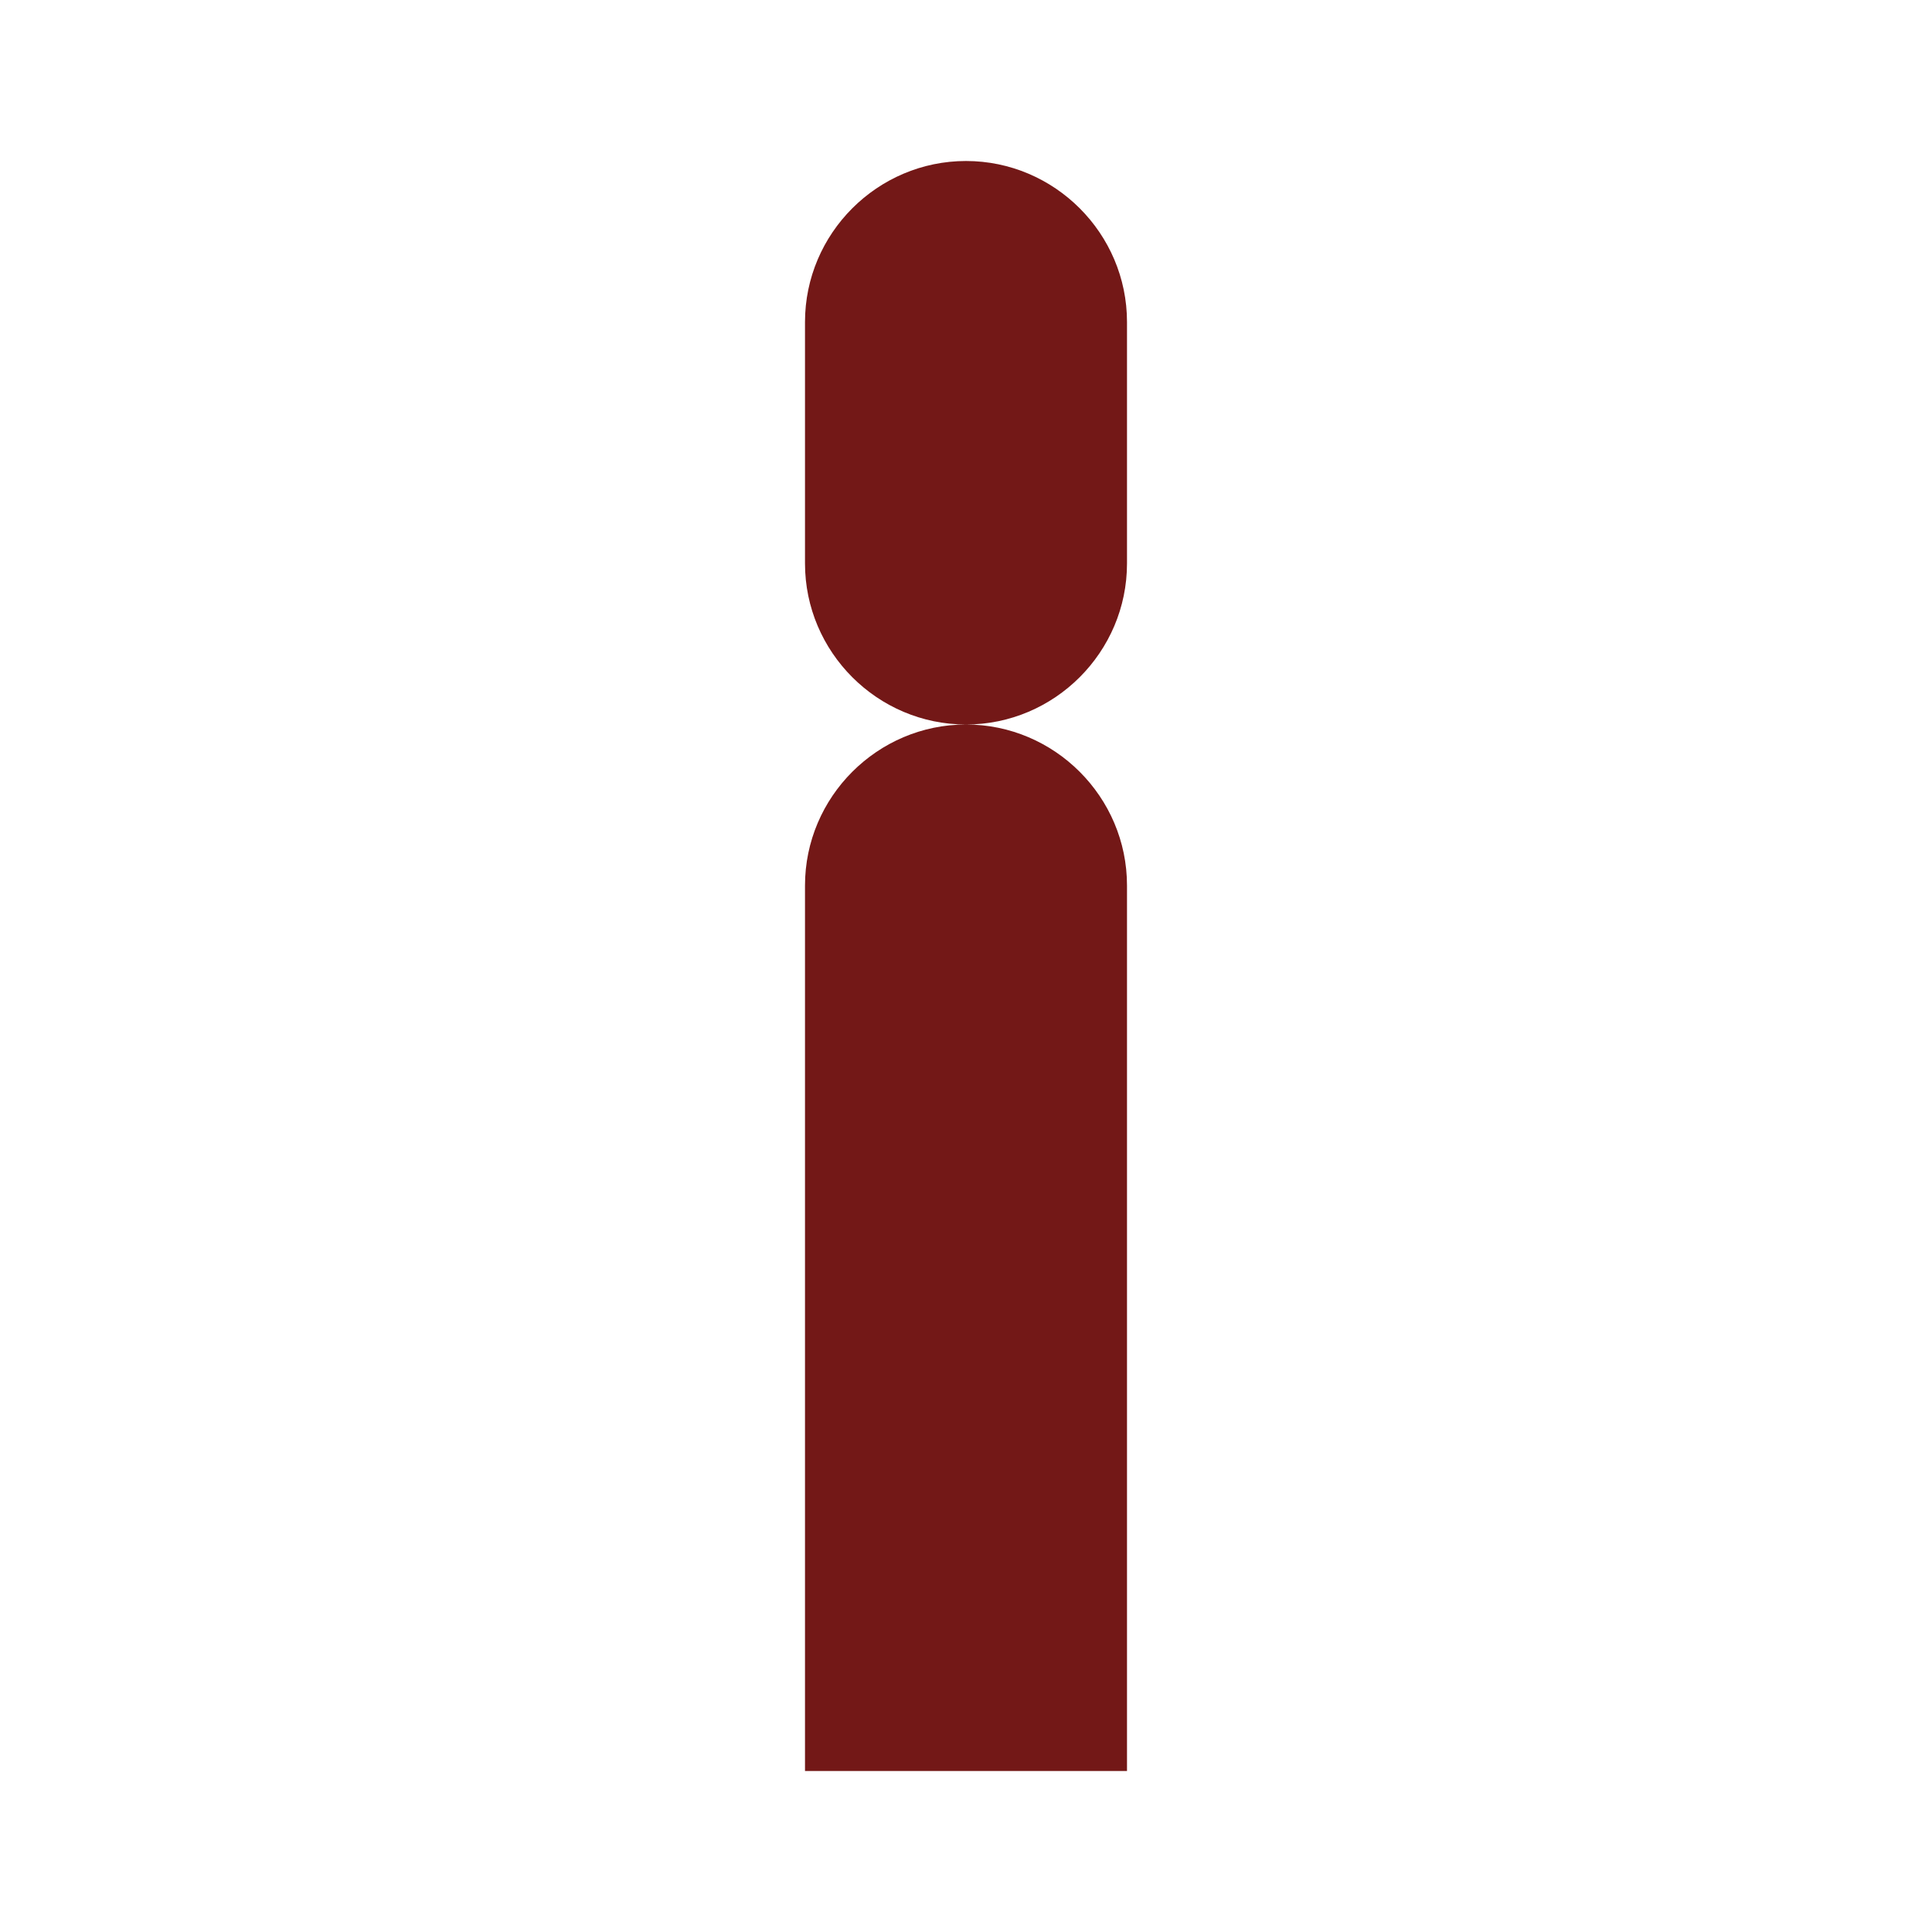
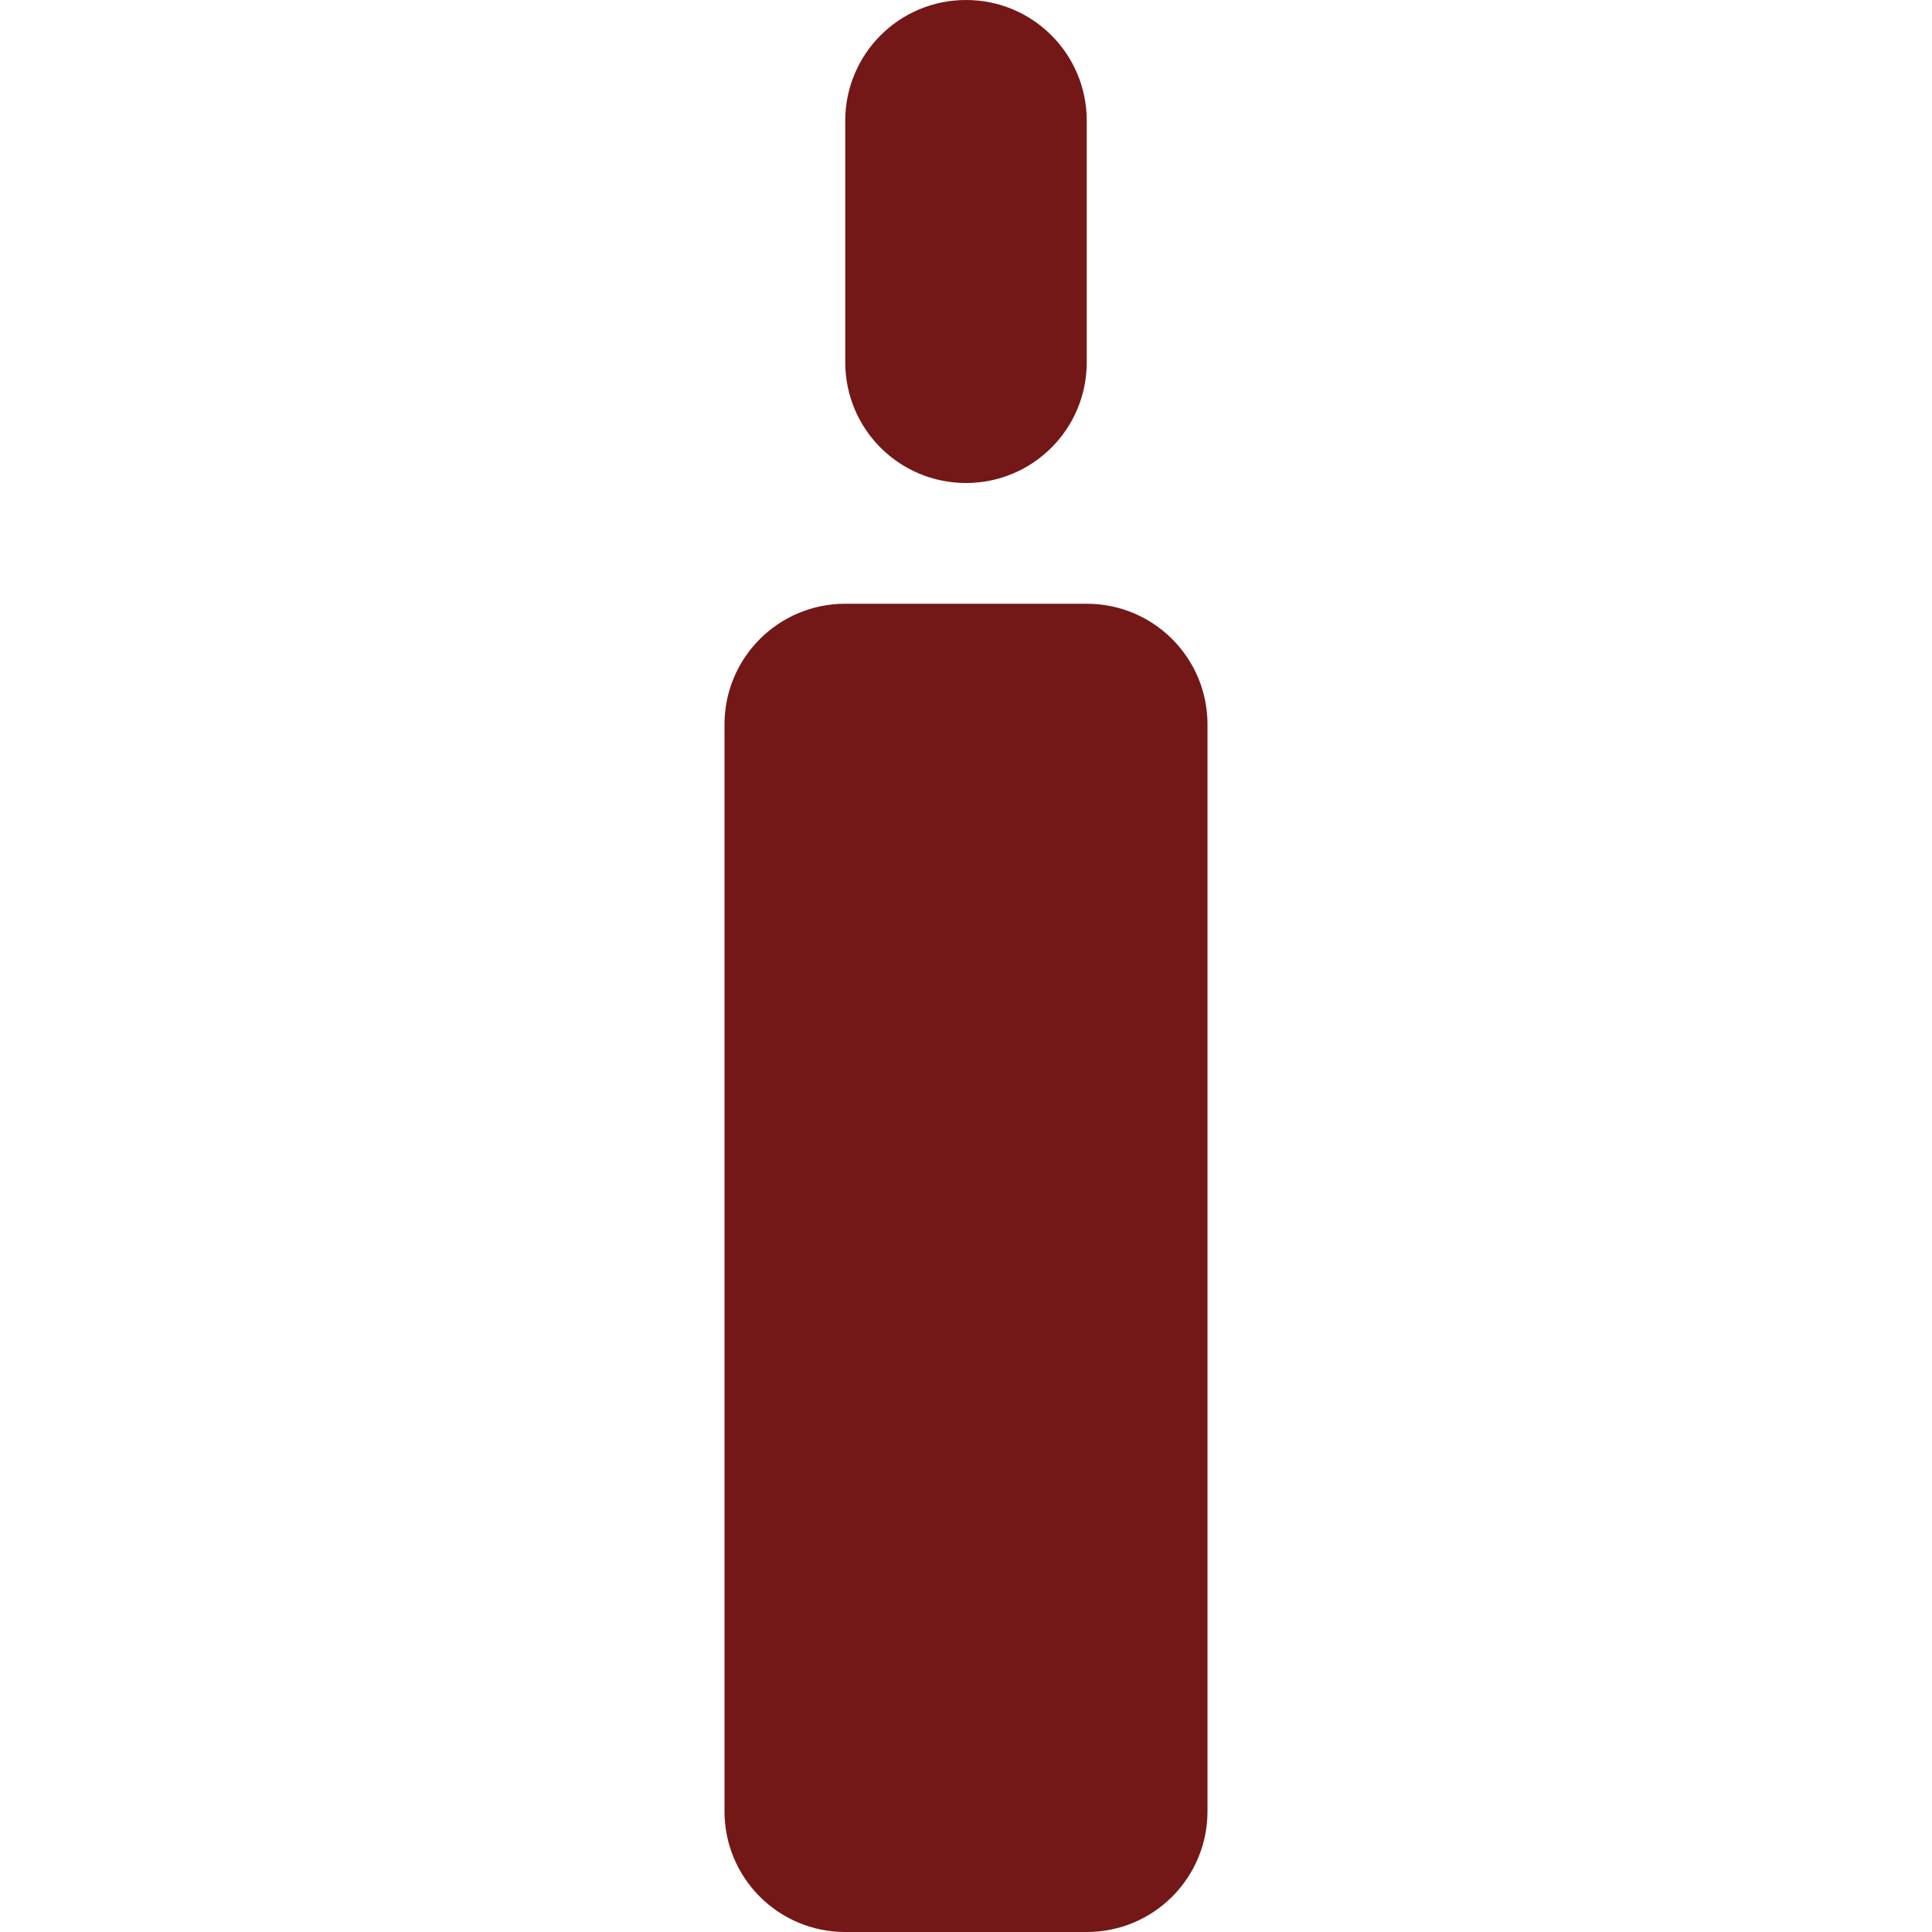
- <svg xmlns="http://www.w3.org/2000/svg" viewBox="0 0 24 24" fill="#731817">
-   <path d="M12 2C10.9 2 10 2.9 10 4v3c0 1.1.9 2 2 2s2-.9 2-2V4c0-1.1-.9-2-2-2zm0 7c-1.1 0-2 .9-2 2v11h4V11c0-1.1-.9-2-2-2z" />
+ <svg xmlns="http://www.w3.org/2000/svg" viewBox="0 0 512 512" fill="#731817">
+   <path d="M256 0c-17.7 0-32 14.3-32 32v64c0 17.7 14.3 32 32 32s32-14.3 32-32V32c0-17.7-14.3-32-32-32zm-32 160c-17.7 0-32 14.3-32 32v288c0 17.7 14.3 32 32 32h64c17.7 0 32-14.3 32-32V192c0-17.7-14.3-32-32-32h-64z" />
</svg>
